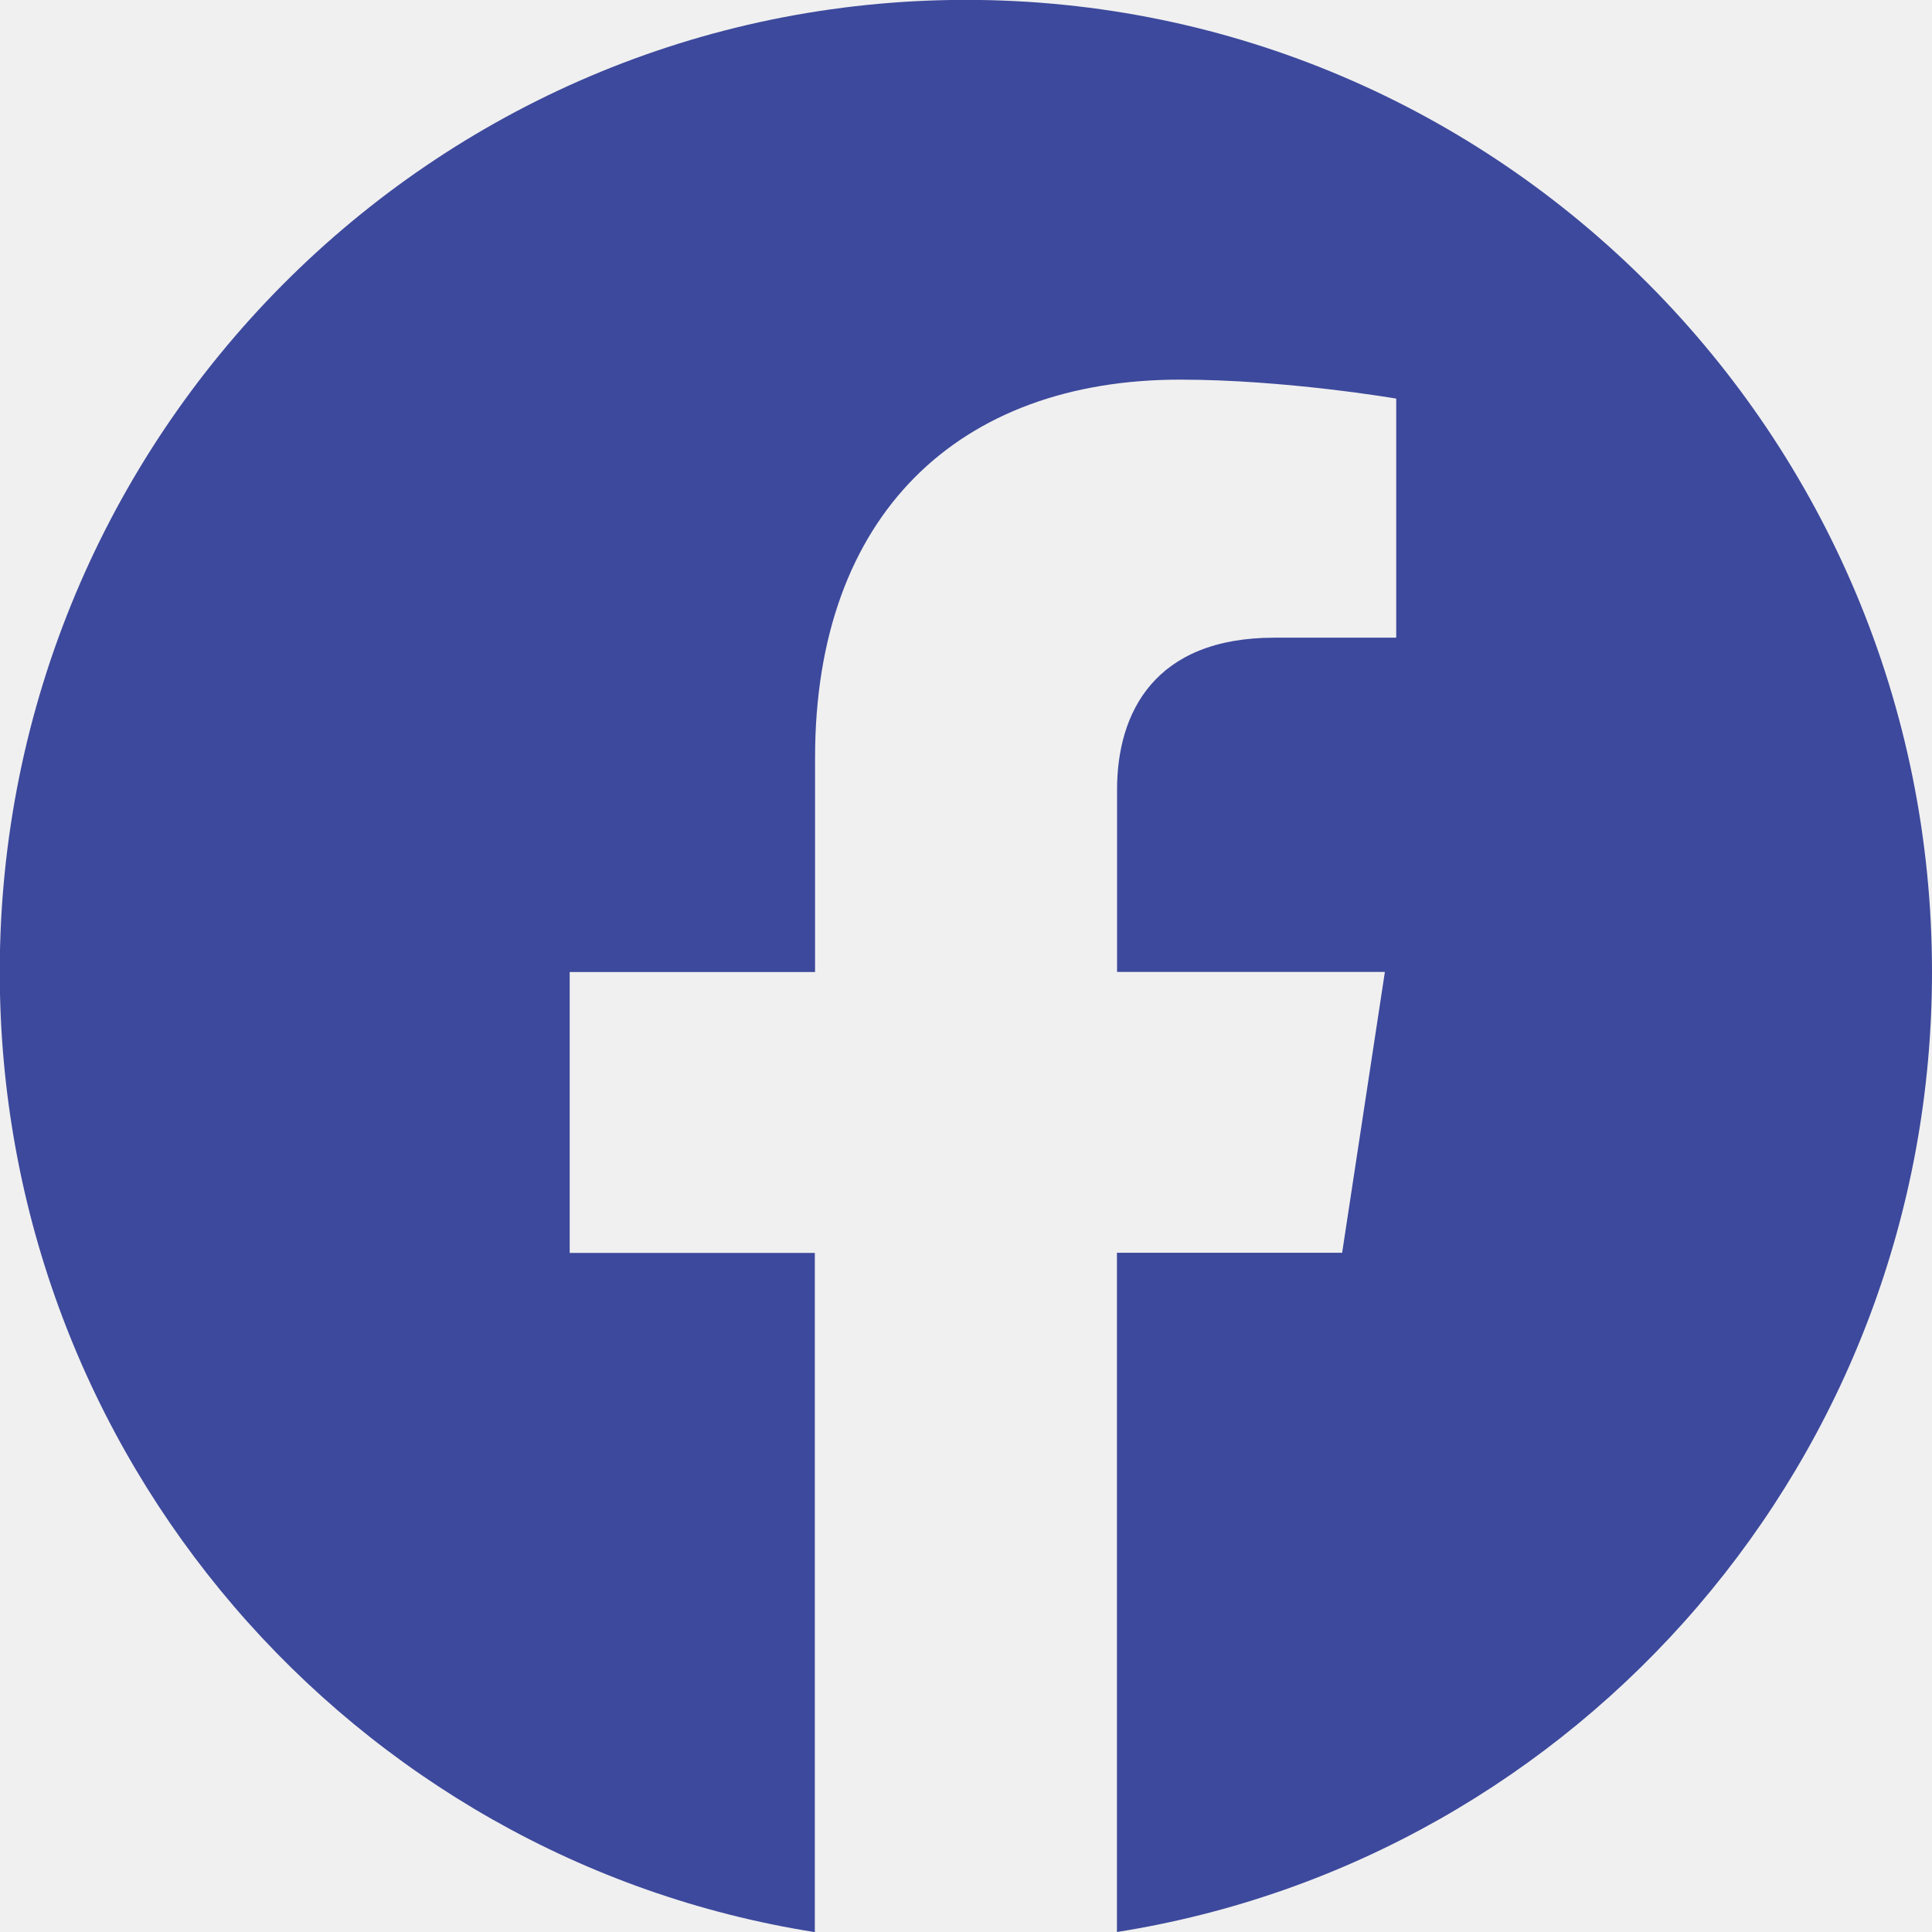
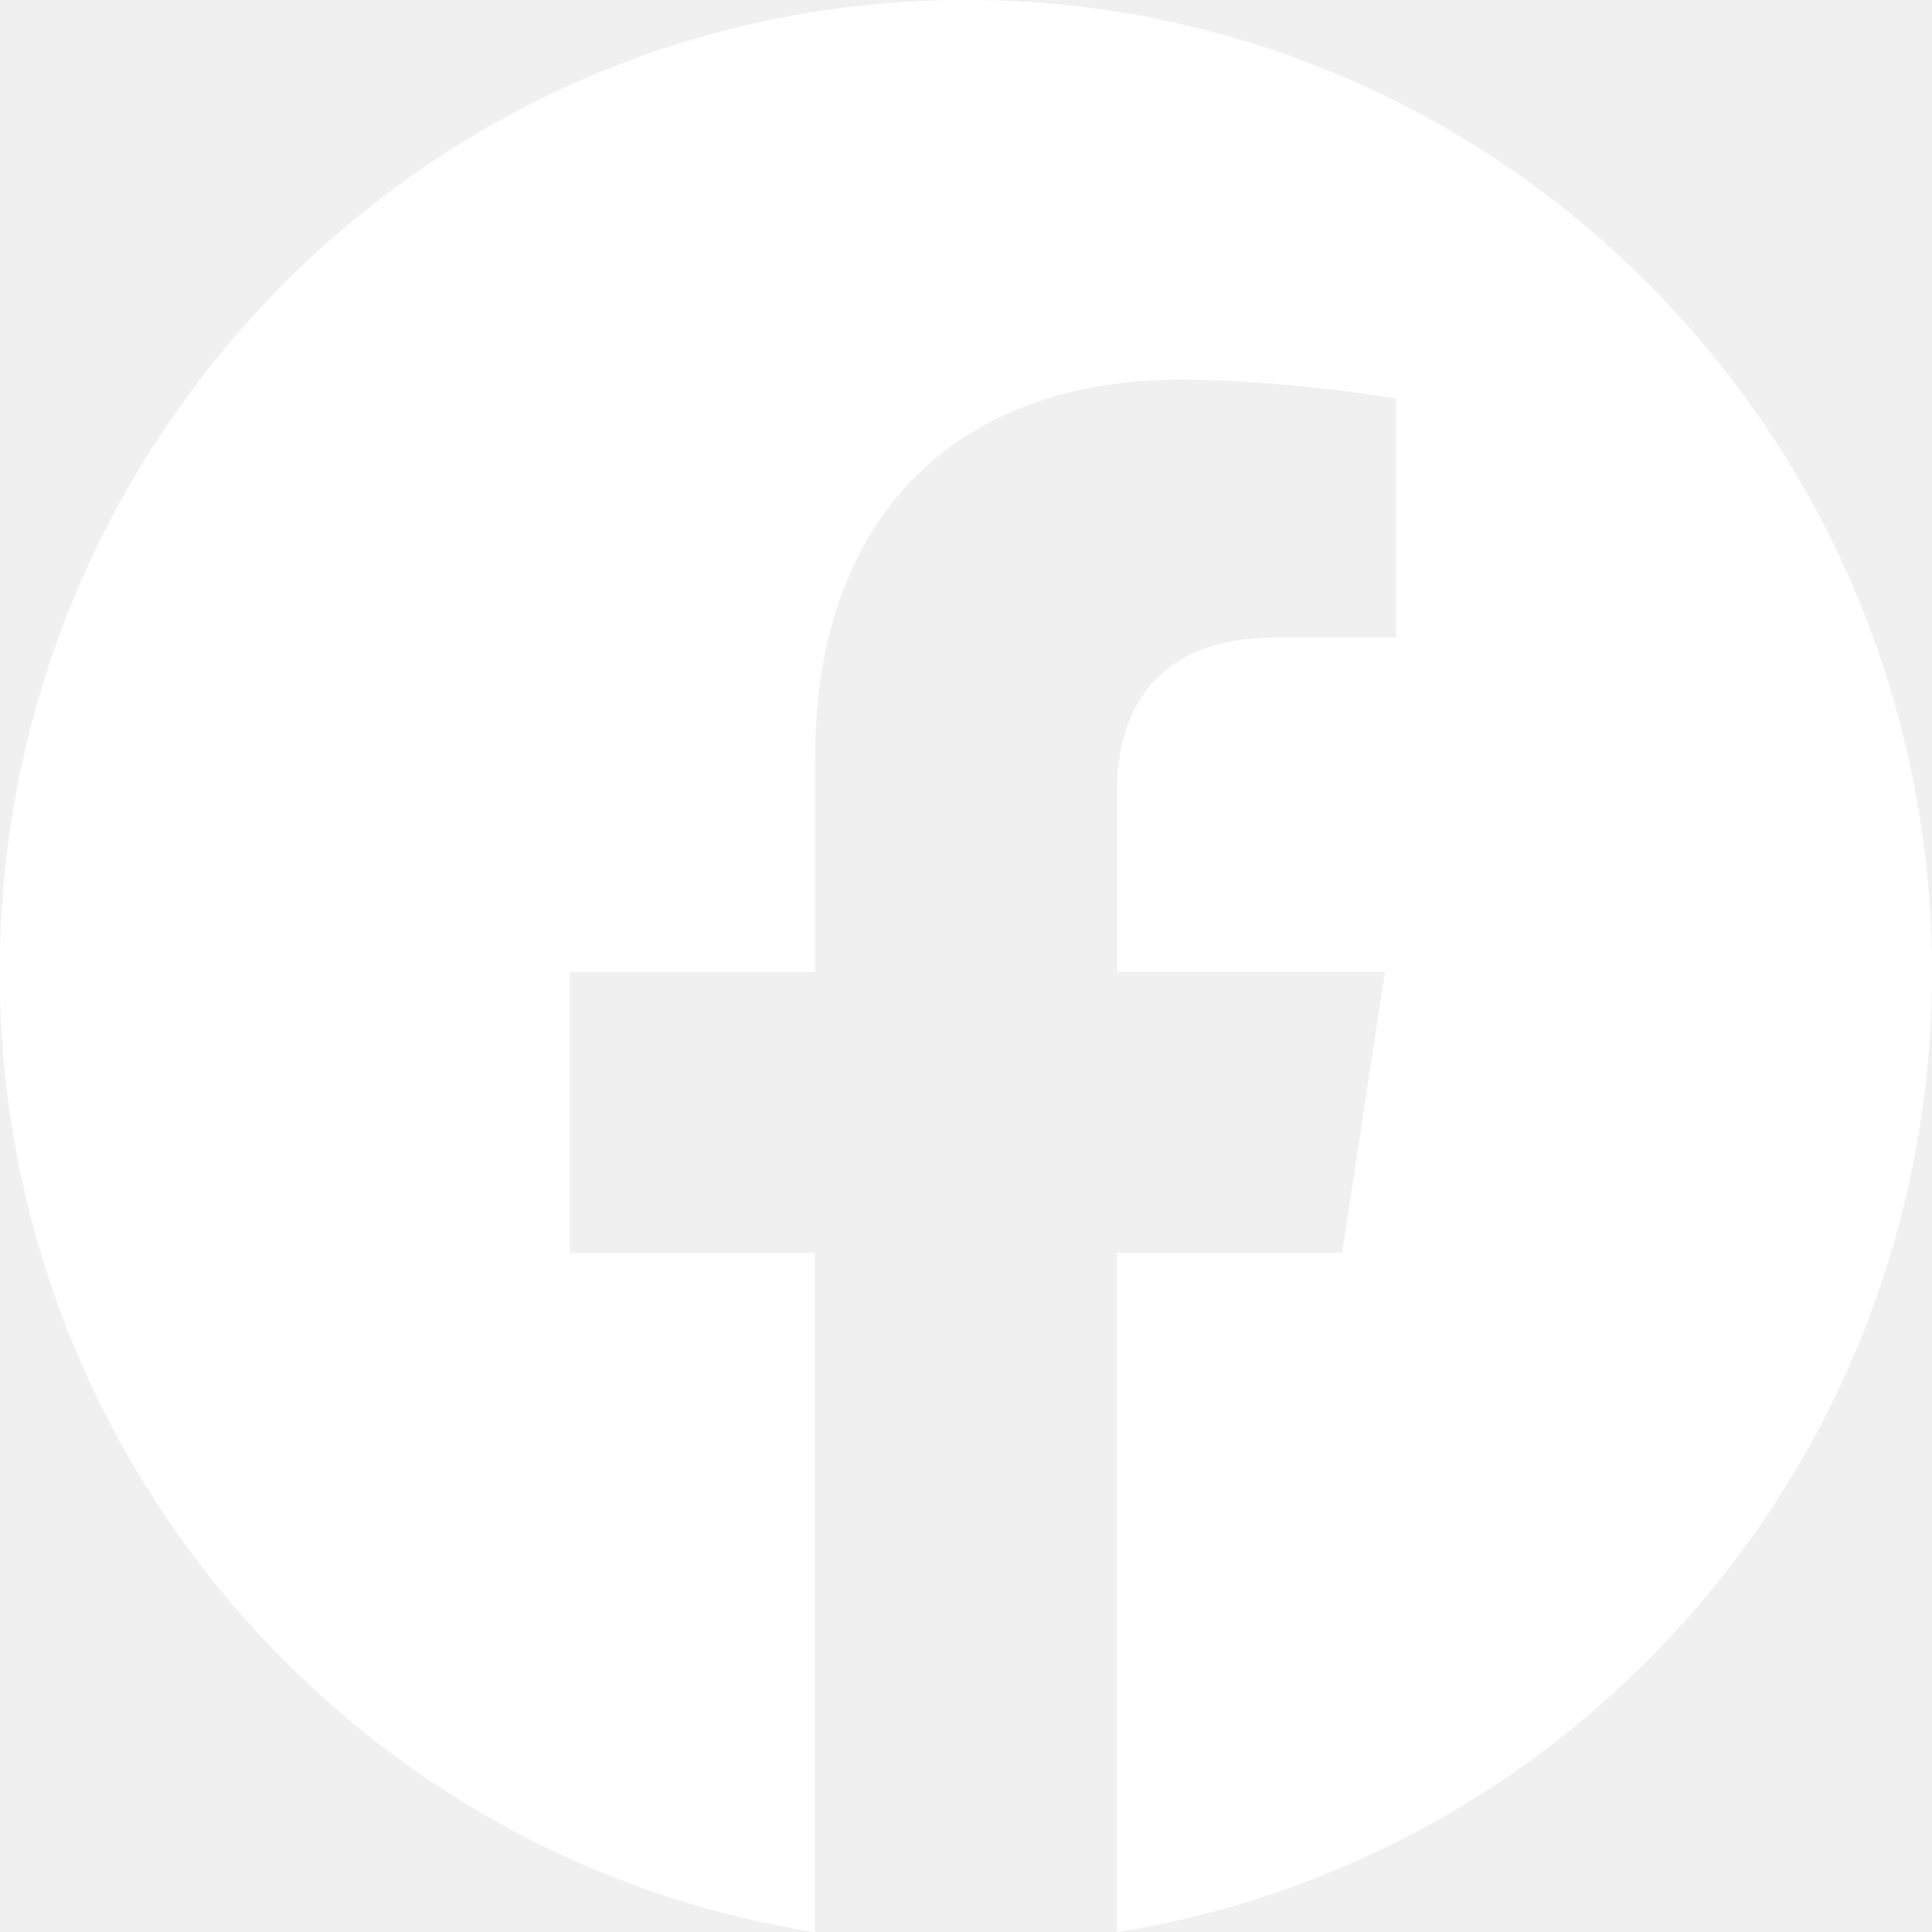
- <svg xmlns="http://www.w3.org/2000/svg" width="16" height="16" fill="#3d499c" class="bi bi-facebook" viewBox="0 0 16 16">
+ <svg xmlns="http://www.w3.org/2000/svg" width="16" height="16" fill="white" class="bi bi-facebook" viewBox="0 0 16 16">
  <path d="M16 8.049c0-4.446-3.582-8.05-8-8.05C3.58 0-.002 3.603-.002 8.05c0 4.017 2.926 7.347 6.75 7.951v-5.625h-2.03V8.05H6.75V6.275c0-2.017 1.195-3.131 3.022-3.131.876 0 1.791.157 1.791.157v1.98h-1.009c-.993 0-1.303.621-1.303 1.258v1.51h2.218l-.354 2.326H9.25V16c3.824-.604 6.75-3.934 6.75-7.951" />
</svg>
